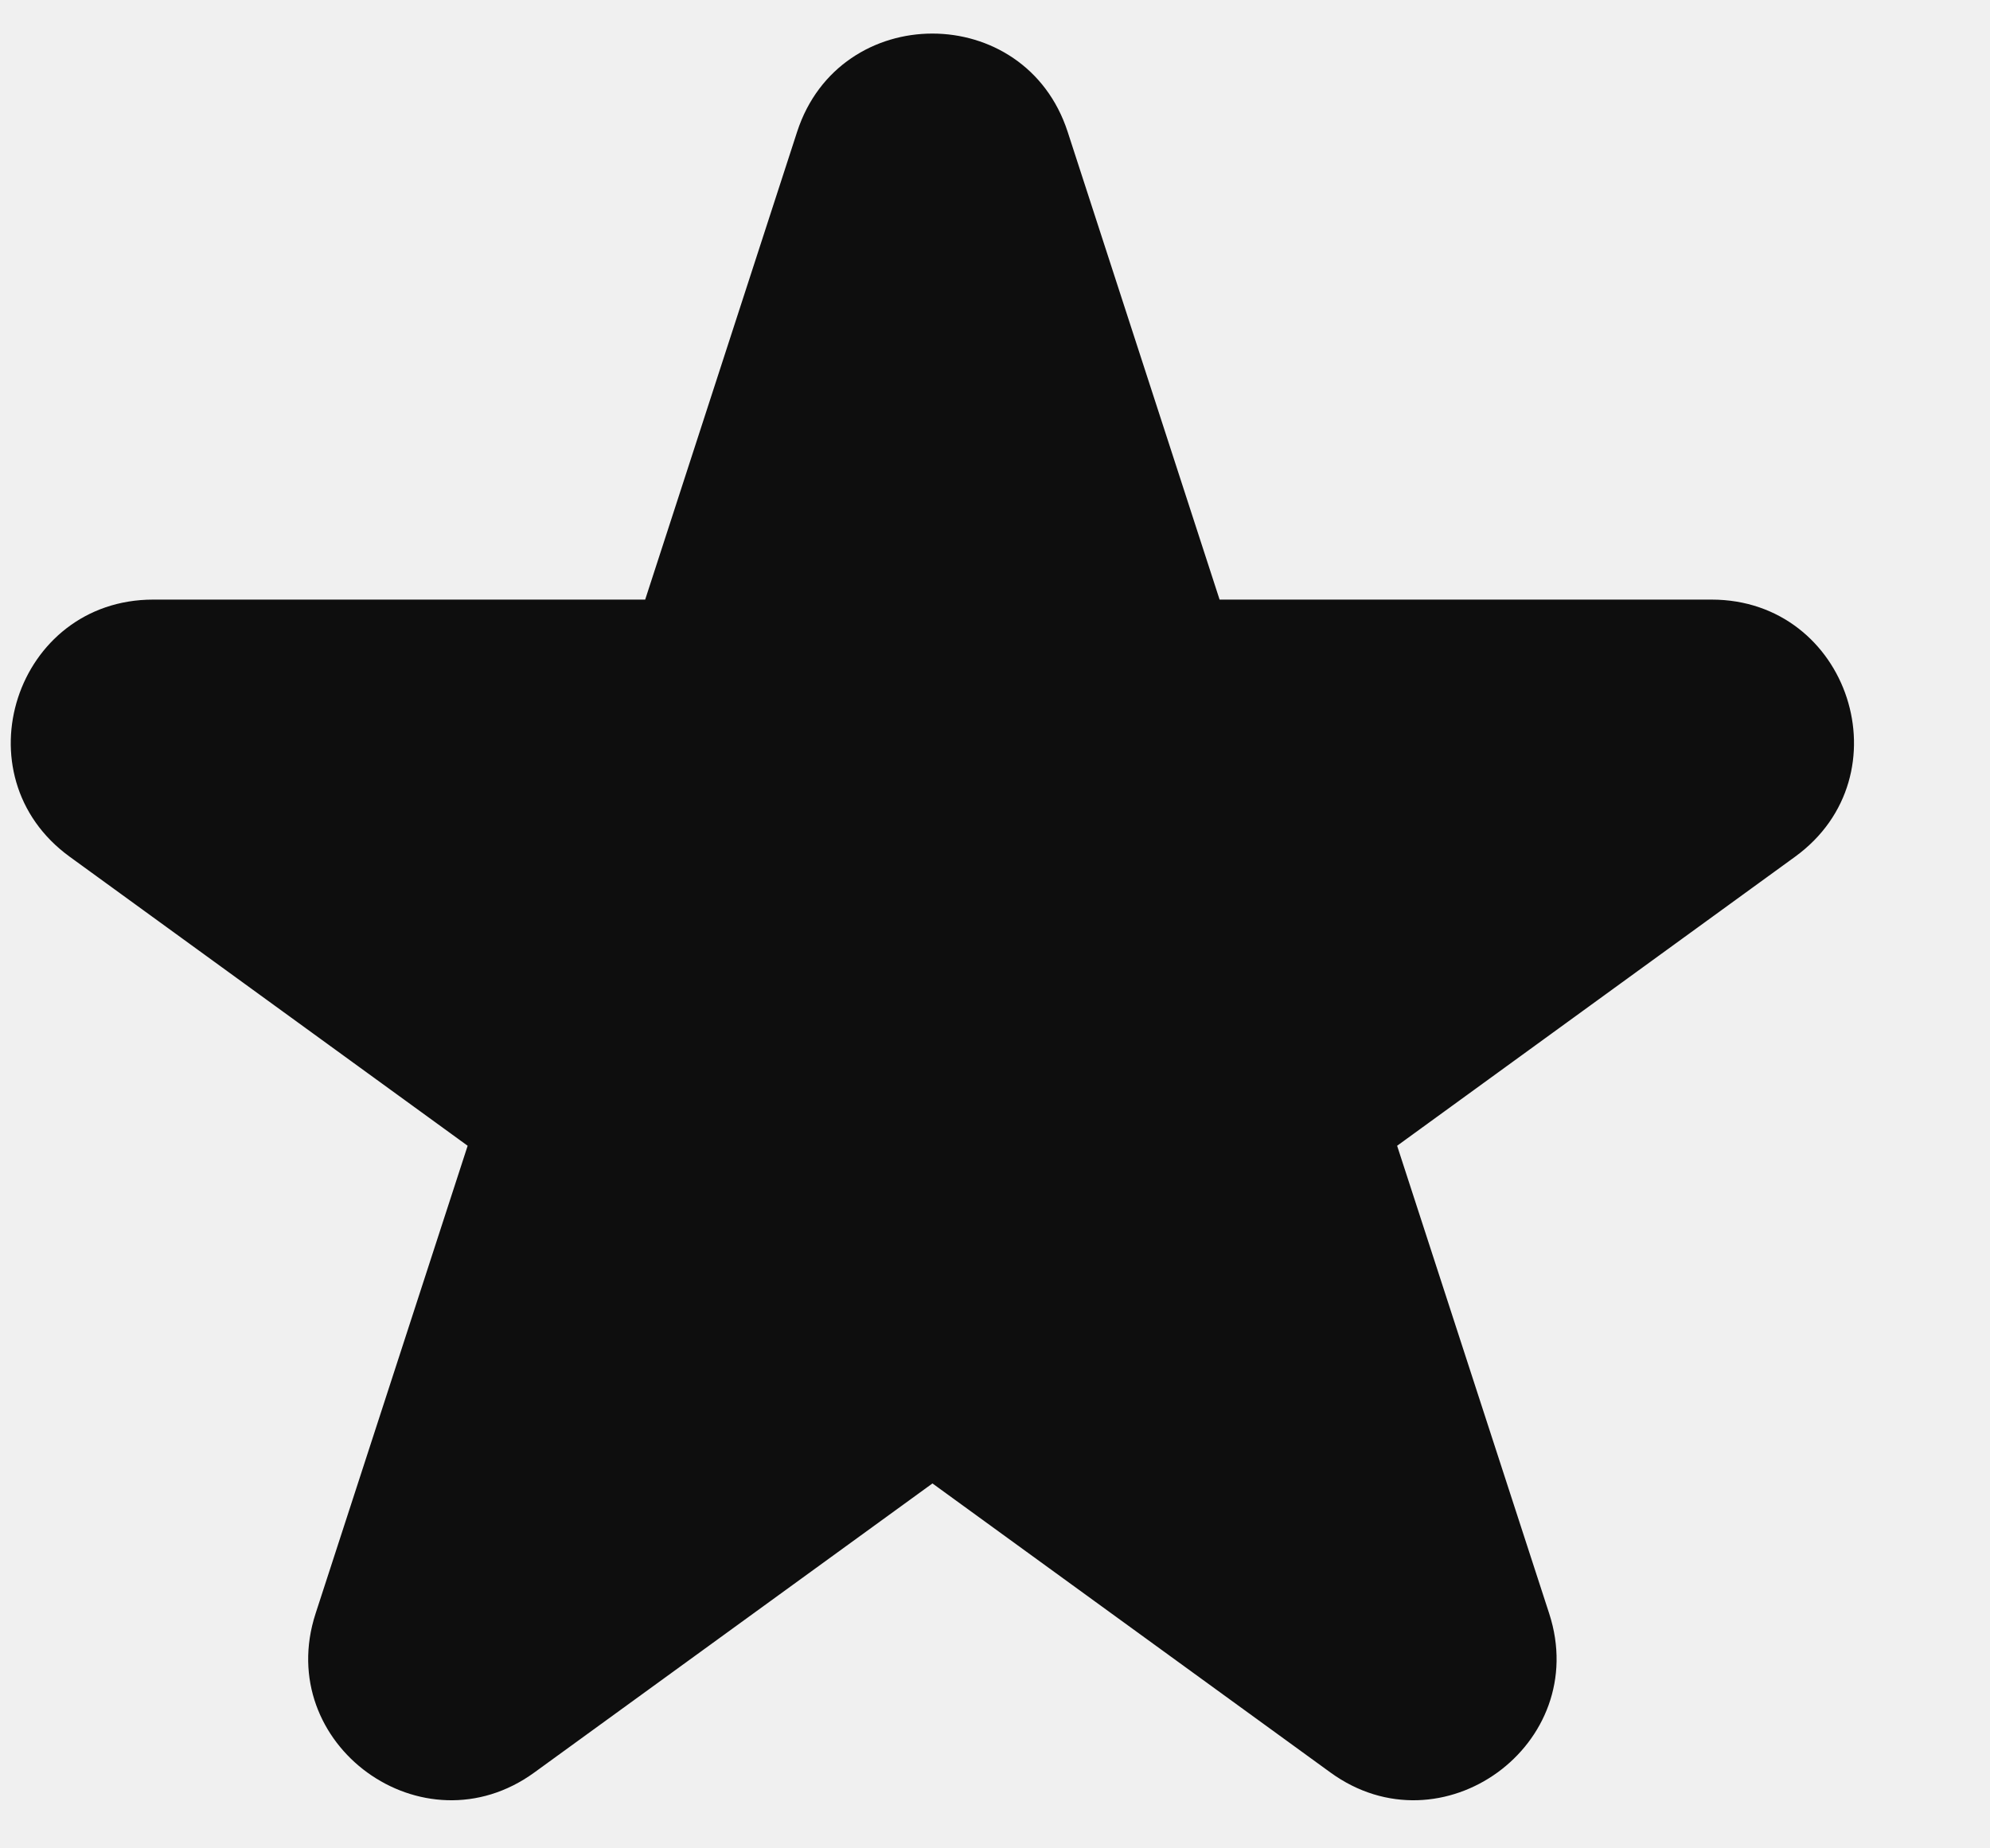
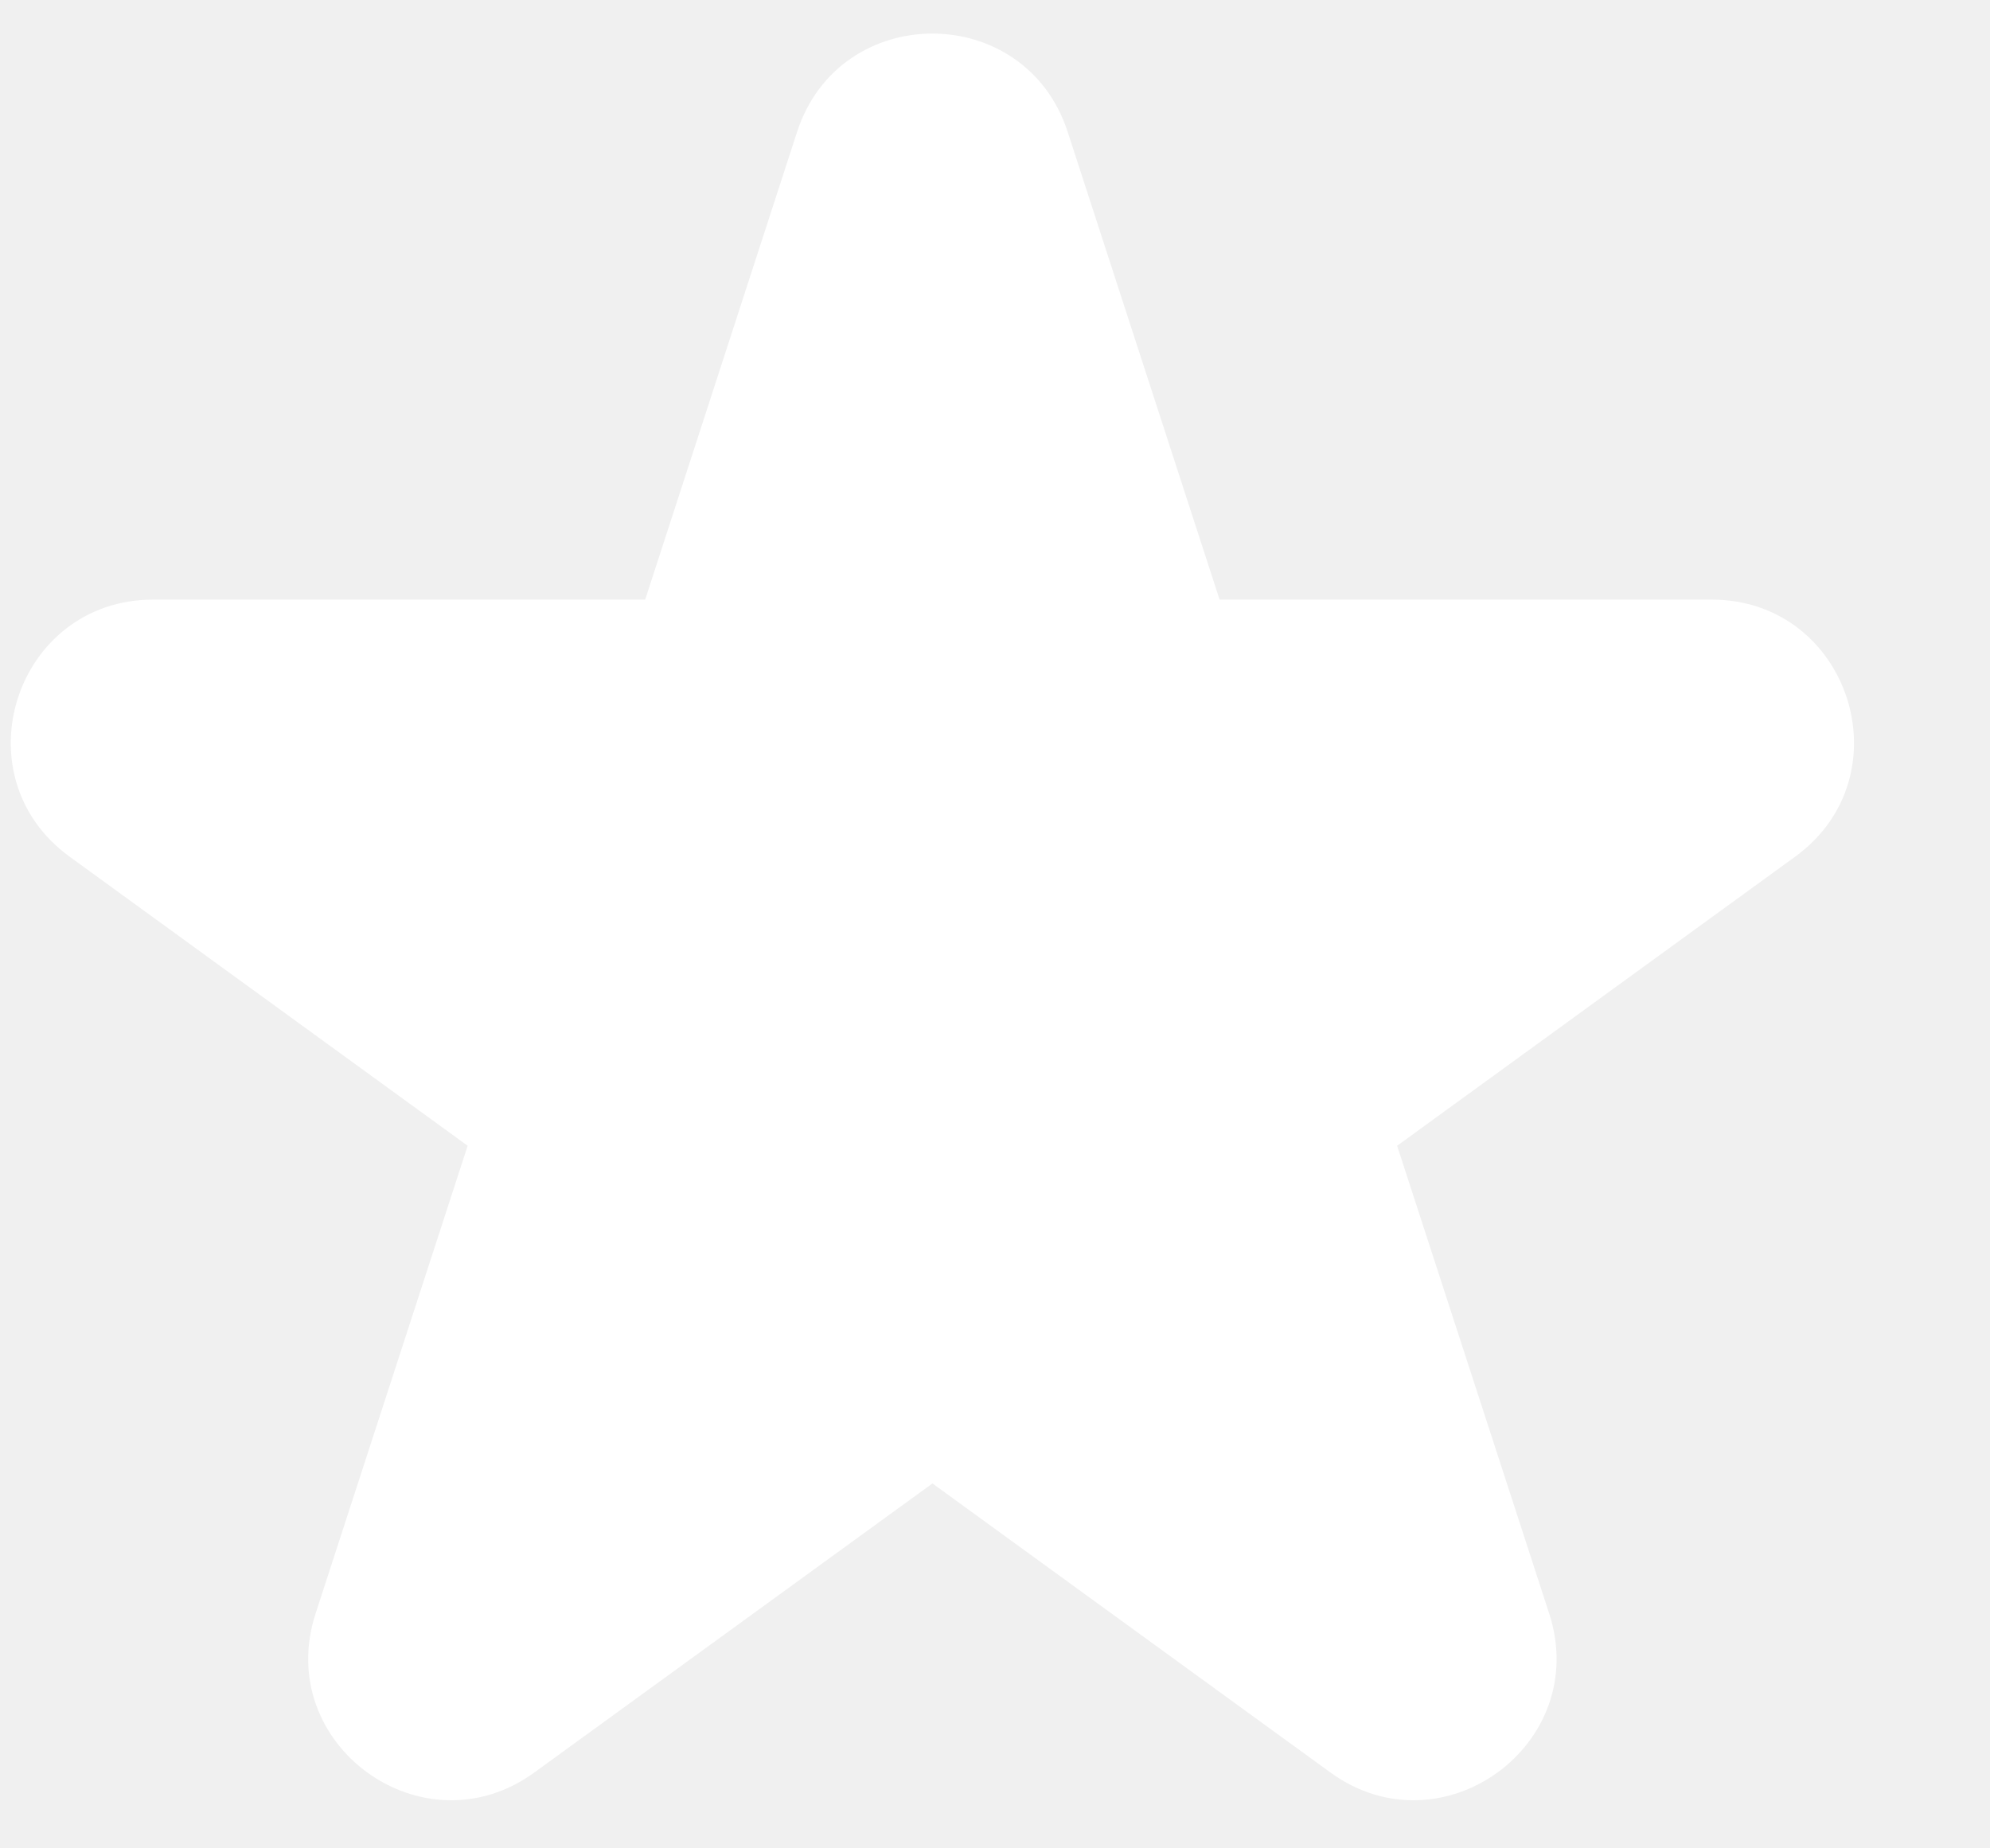
<svg xmlns="http://www.w3.org/2000/svg" width="14" height="13" viewBox="0 0 14 13" fill="none">
-   <path d="M5.608 0.927C5.908 0.006 7.211 0.006 7.511 0.927L8.58 4.219H12.041C13.01 4.219 13.413 5.458 12.629 6.028L9.829 8.062L10.899 11.354C11.198 12.275 10.143 13.041 9.36 12.472L6.56 10.438L3.759 12.472C2.976 13.041 1.921 12.275 2.22 11.354L3.29 8.062L0.49 6.028C-0.294 5.458 0.109 4.219 1.078 4.219H4.539L5.608 0.927Z" fill="#0E0E0E" />
+   <path d="M5.608 0.927C5.908 0.006 7.211 0.006 7.511 0.927L8.58 4.219H12.041C13.01 4.219 13.413 5.458 12.629 6.028L9.829 8.062L10.899 11.354C11.198 12.275 10.143 13.041 9.36 12.472L6.56 10.438L3.759 12.472C2.976 13.041 1.921 12.275 2.22 11.354L3.29 8.062L0.49 6.028C-0.294 5.458 0.109 4.219 1.078 4.219H4.539L5.608 0.927Z" fill="white" />
</svg>
